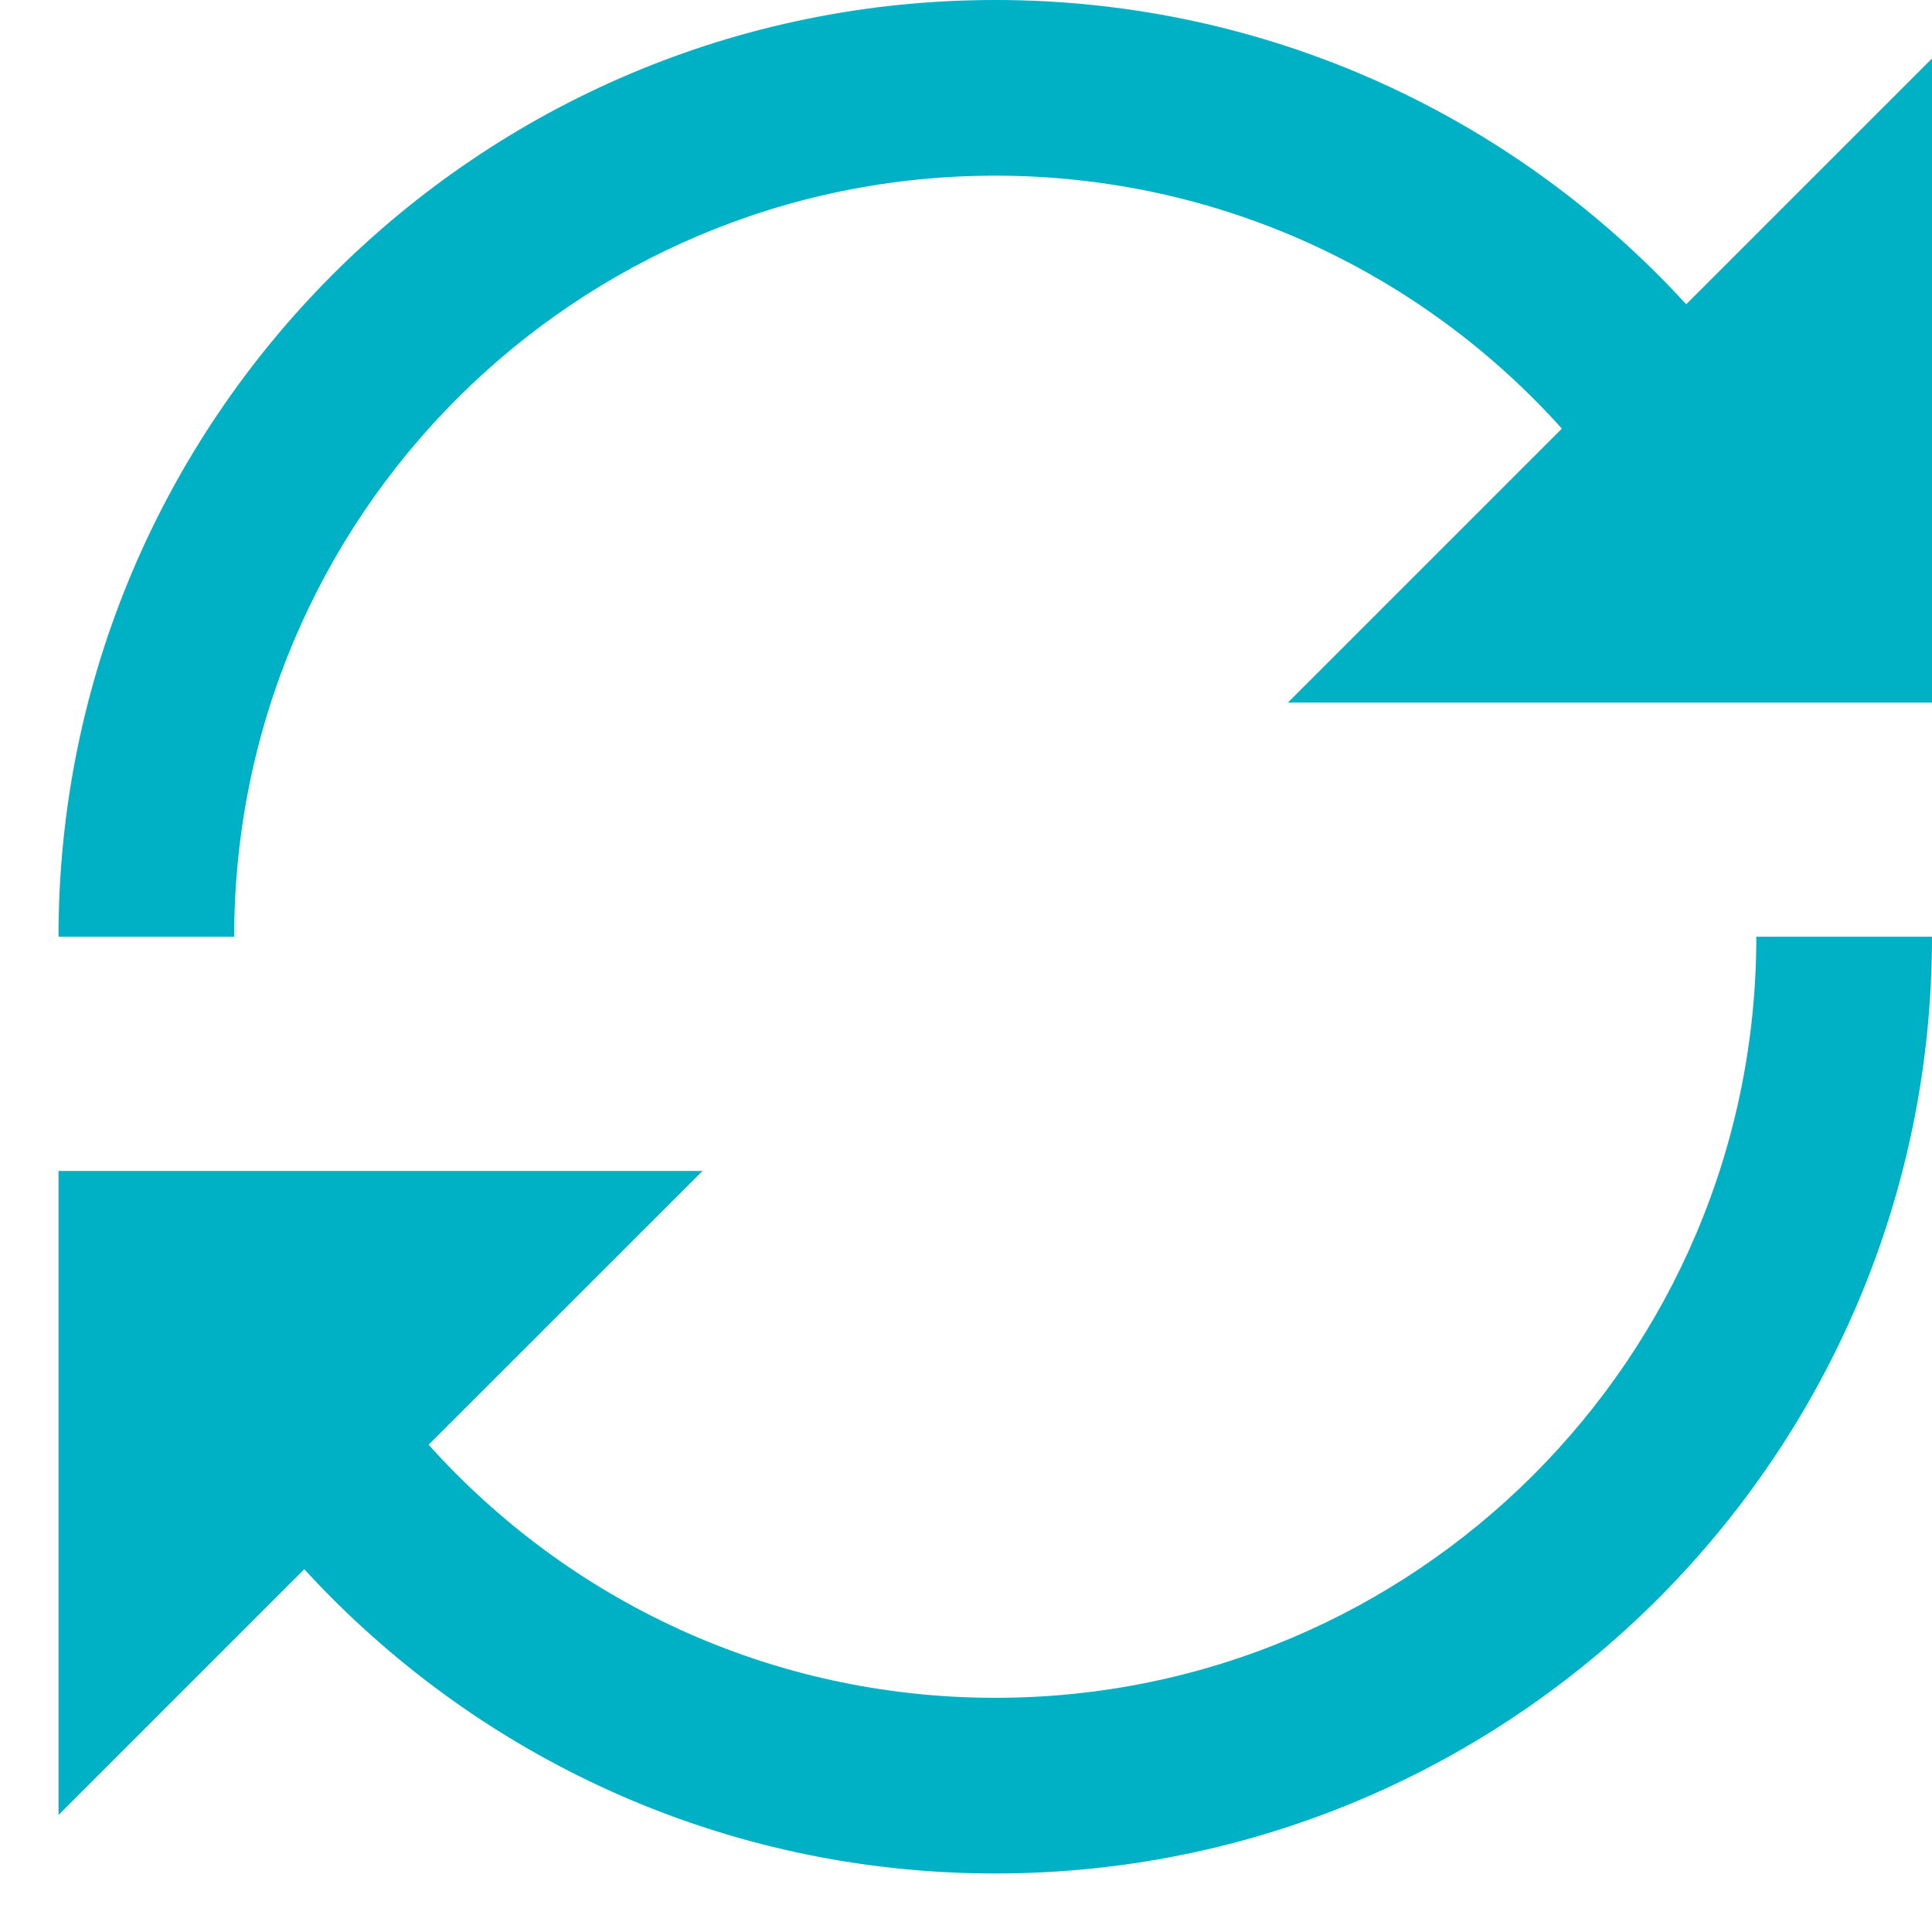
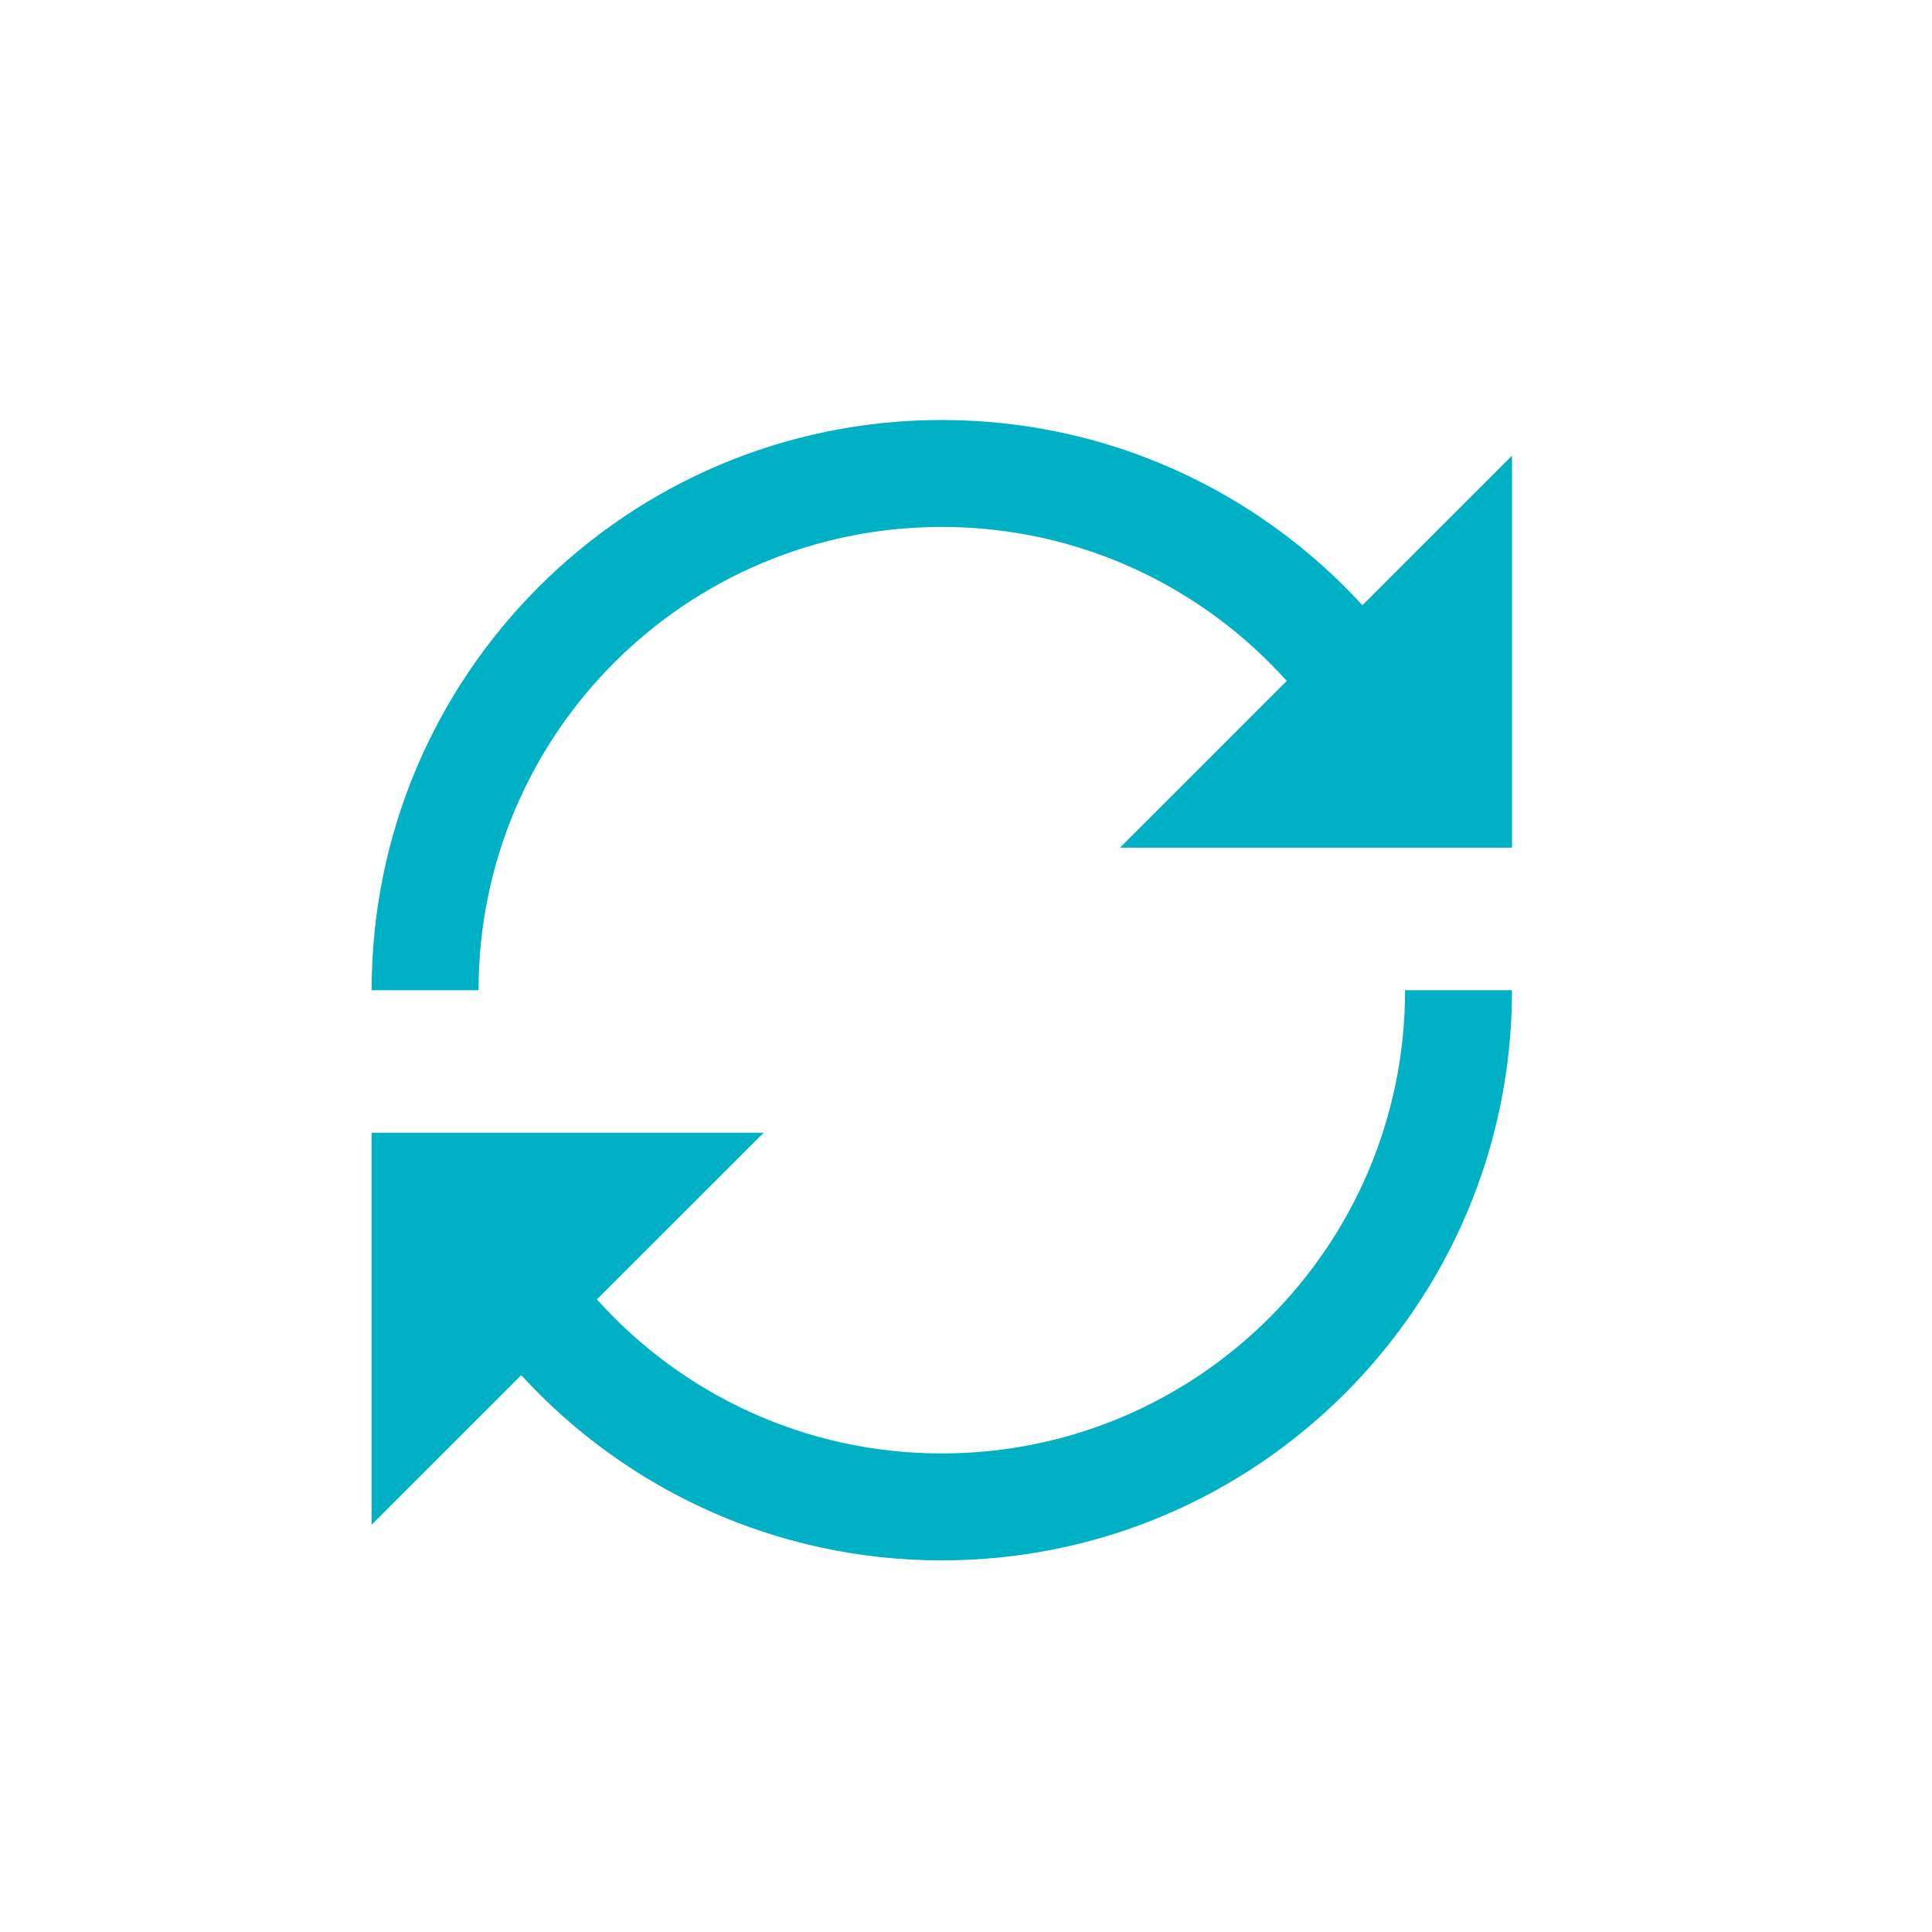
- <svg xmlns="http://www.w3.org/2000/svg" width="14px" height="14px" viewBox="0 0 14 14" version="1.1">
+ <svg xmlns="http://www.w3.org/2000/svg" width="23px" height="23px" viewBox="0 0 23 23" version="1.1">
  <defs />
  <g id="Page-1" stroke="none" stroke-width="1" fill="none" fill-rule="evenodd">
-     <path d="M12.219,2.205 C10.978,0.85 9.194,0 7.212,0 C3.463,0 0.424,3.039 0.424,6.788 L1.697,6.788 C1.697,3.742 4.166,1.273 7.212,1.273 C8.842,1.273 10.308,1.981 11.318,3.106 L9.333,5.091 L14,5.091 L14,0.424 L12.219,2.205 L12.219,2.205 Z M12.727,6.788 C12.727,9.834 10.258,12.303 7.212,12.303 C5.581,12.303 4.116,11.595 3.106,10.469 L5.091,8.485 L0.424,8.485 L0.424,13.152 L2.205,11.371 C3.446,12.726 5.23,13.576 7.212,13.576 C10.961,13.576 14,10.537 14,6.788 L12.727,6.788 Z" id="loo[" fill="#00B0C5" />
+     <path d="M16.219,7.205 C14.978,5.85 13.194,5 11.212,5 C7.463,5 4.424,8.039 4.424,11.788 L5.697,11.788 C5.697,8.742 8.166,6.273 11.212,6.273 C12.842,6.273 14.308,6.981 15.318,8.106 L13.333,10.091 L18,10.091 L18,5.424 L16.219,7.205 L16.219,7.205 Z M16.727,11.788 C16.727,14.834 14.258,17.303 11.212,17.303 C9.581,17.303 8.116,16.595 7.106,15.469 L9.091,13.485 L4.424,13.485 L4.424,18.152 L6.205,16.371 C7.446,17.726 9.23,18.576 11.212,18.576 C14.961,18.576 18,15.537 18,11.788 L16.727,11.788 Z" id="loo[" fill="#00B0C5" />
  </g>
</svg>
